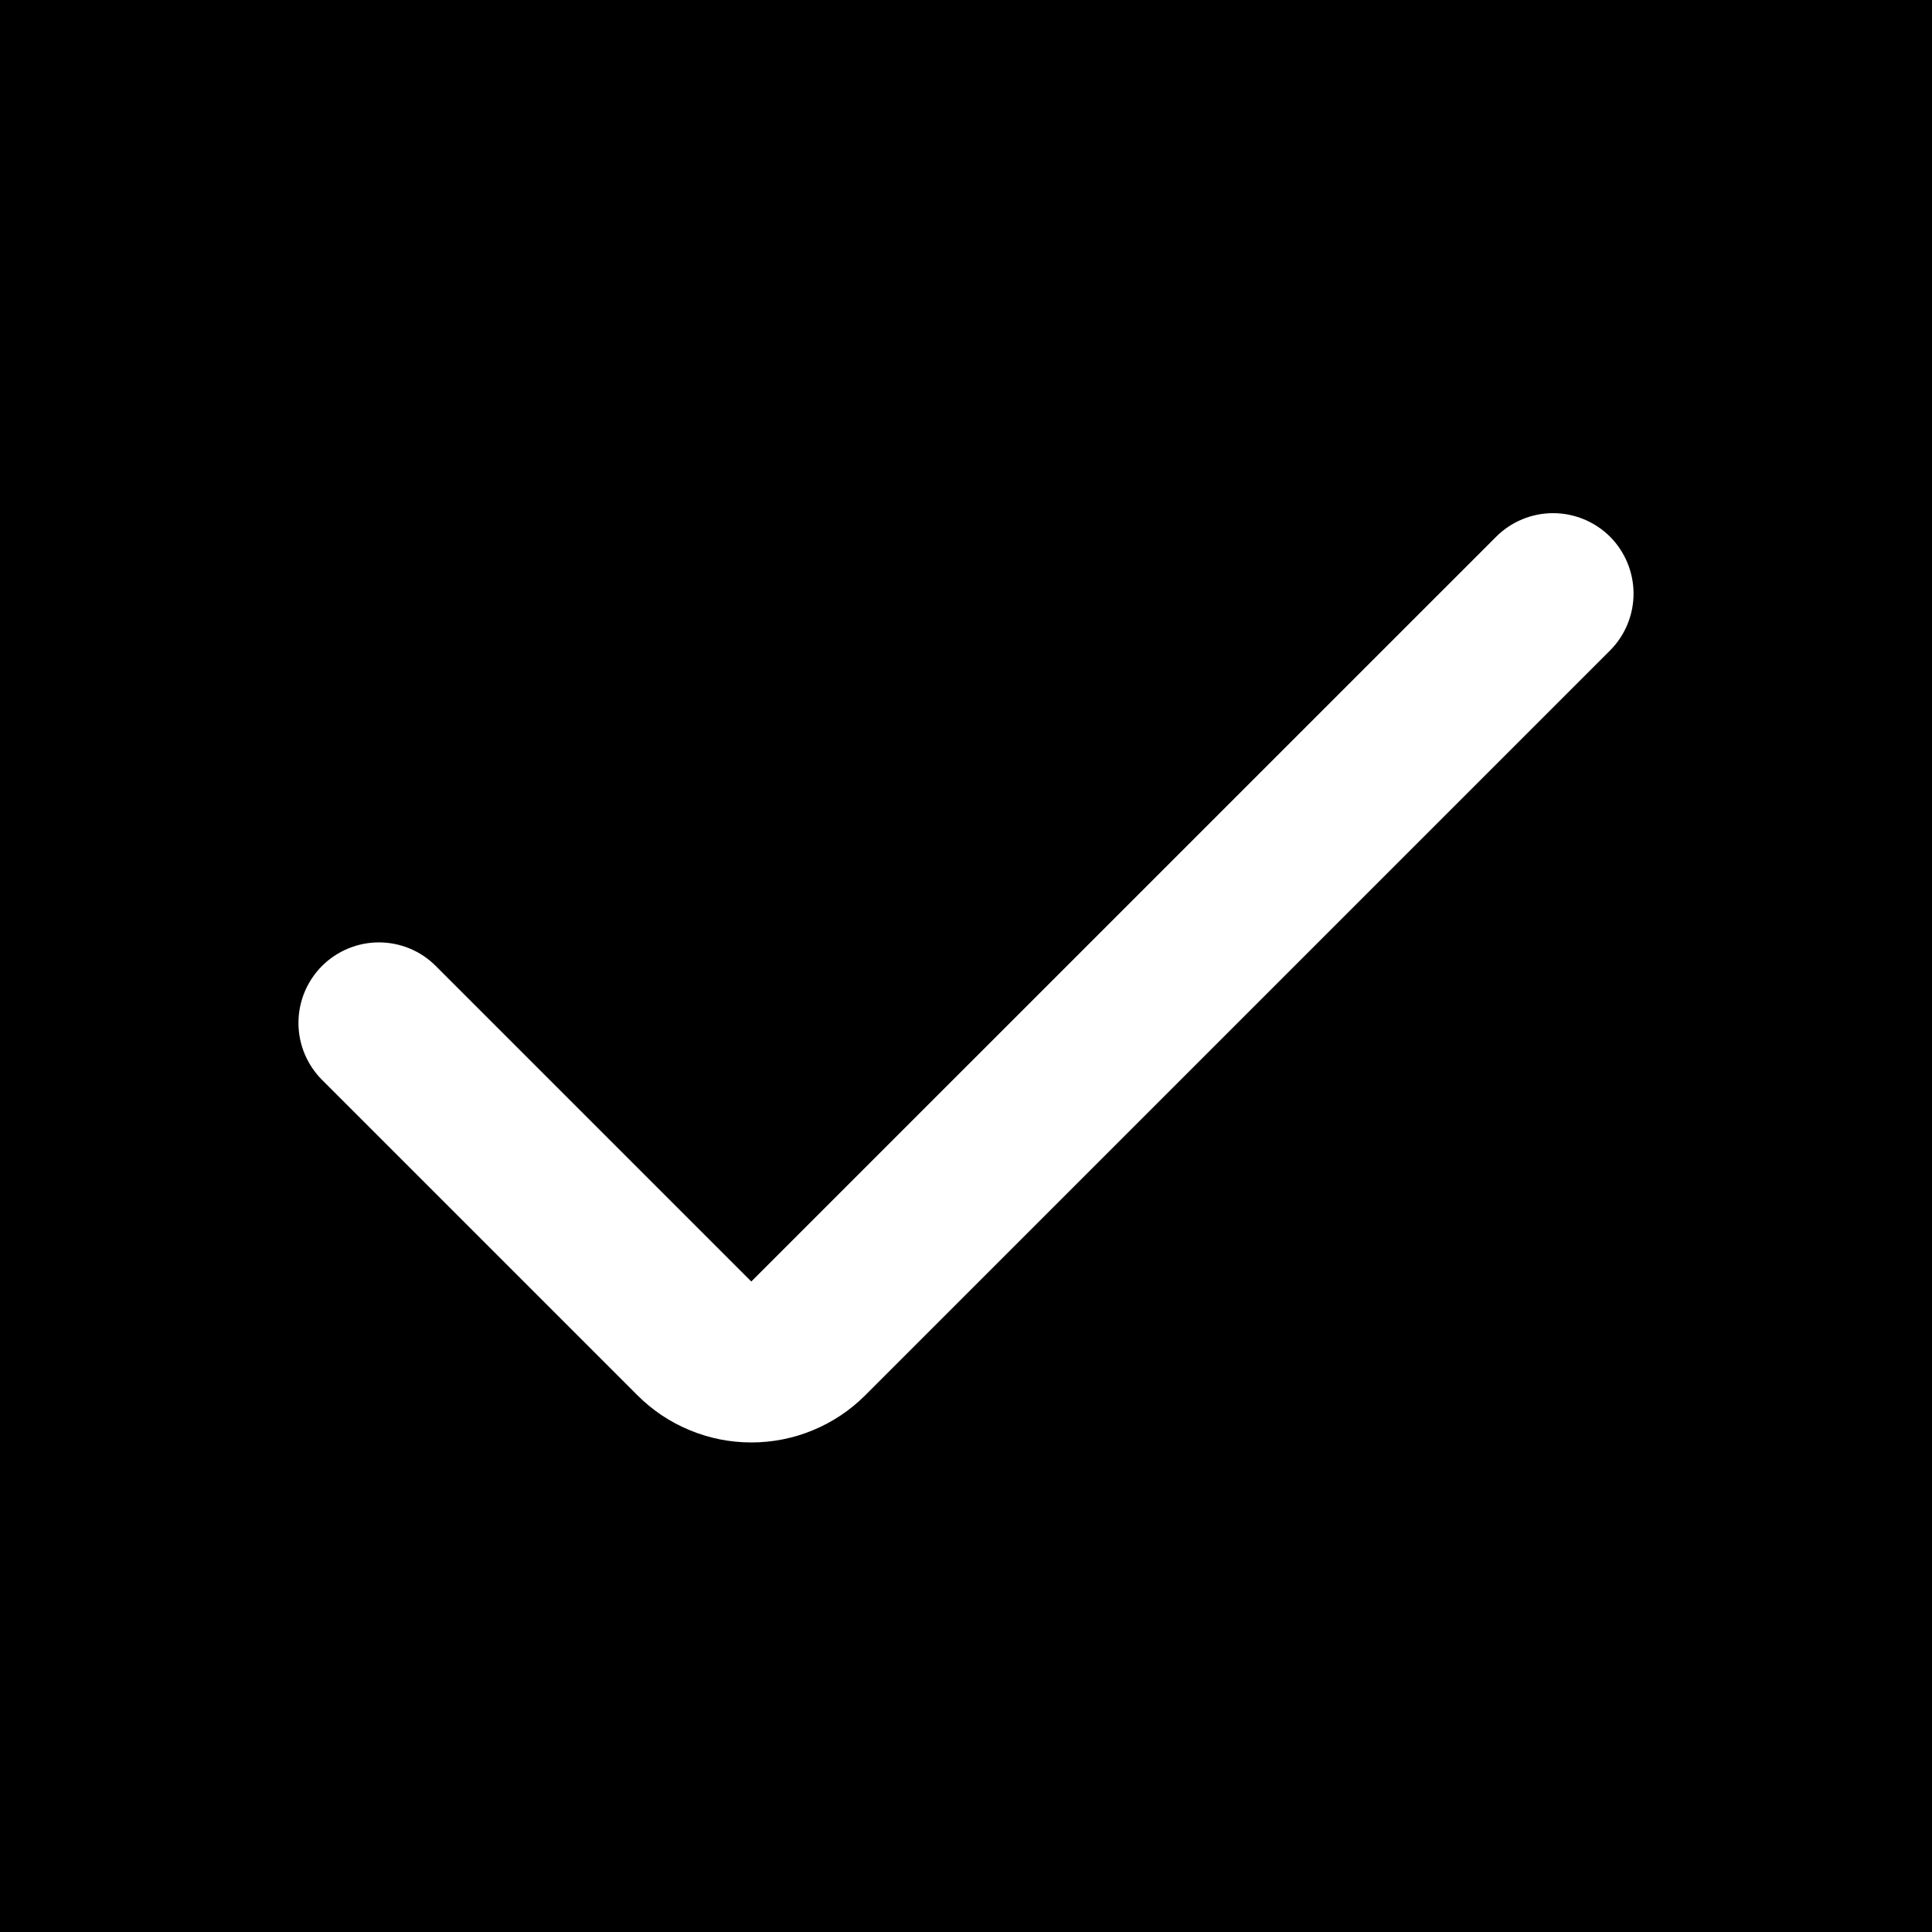
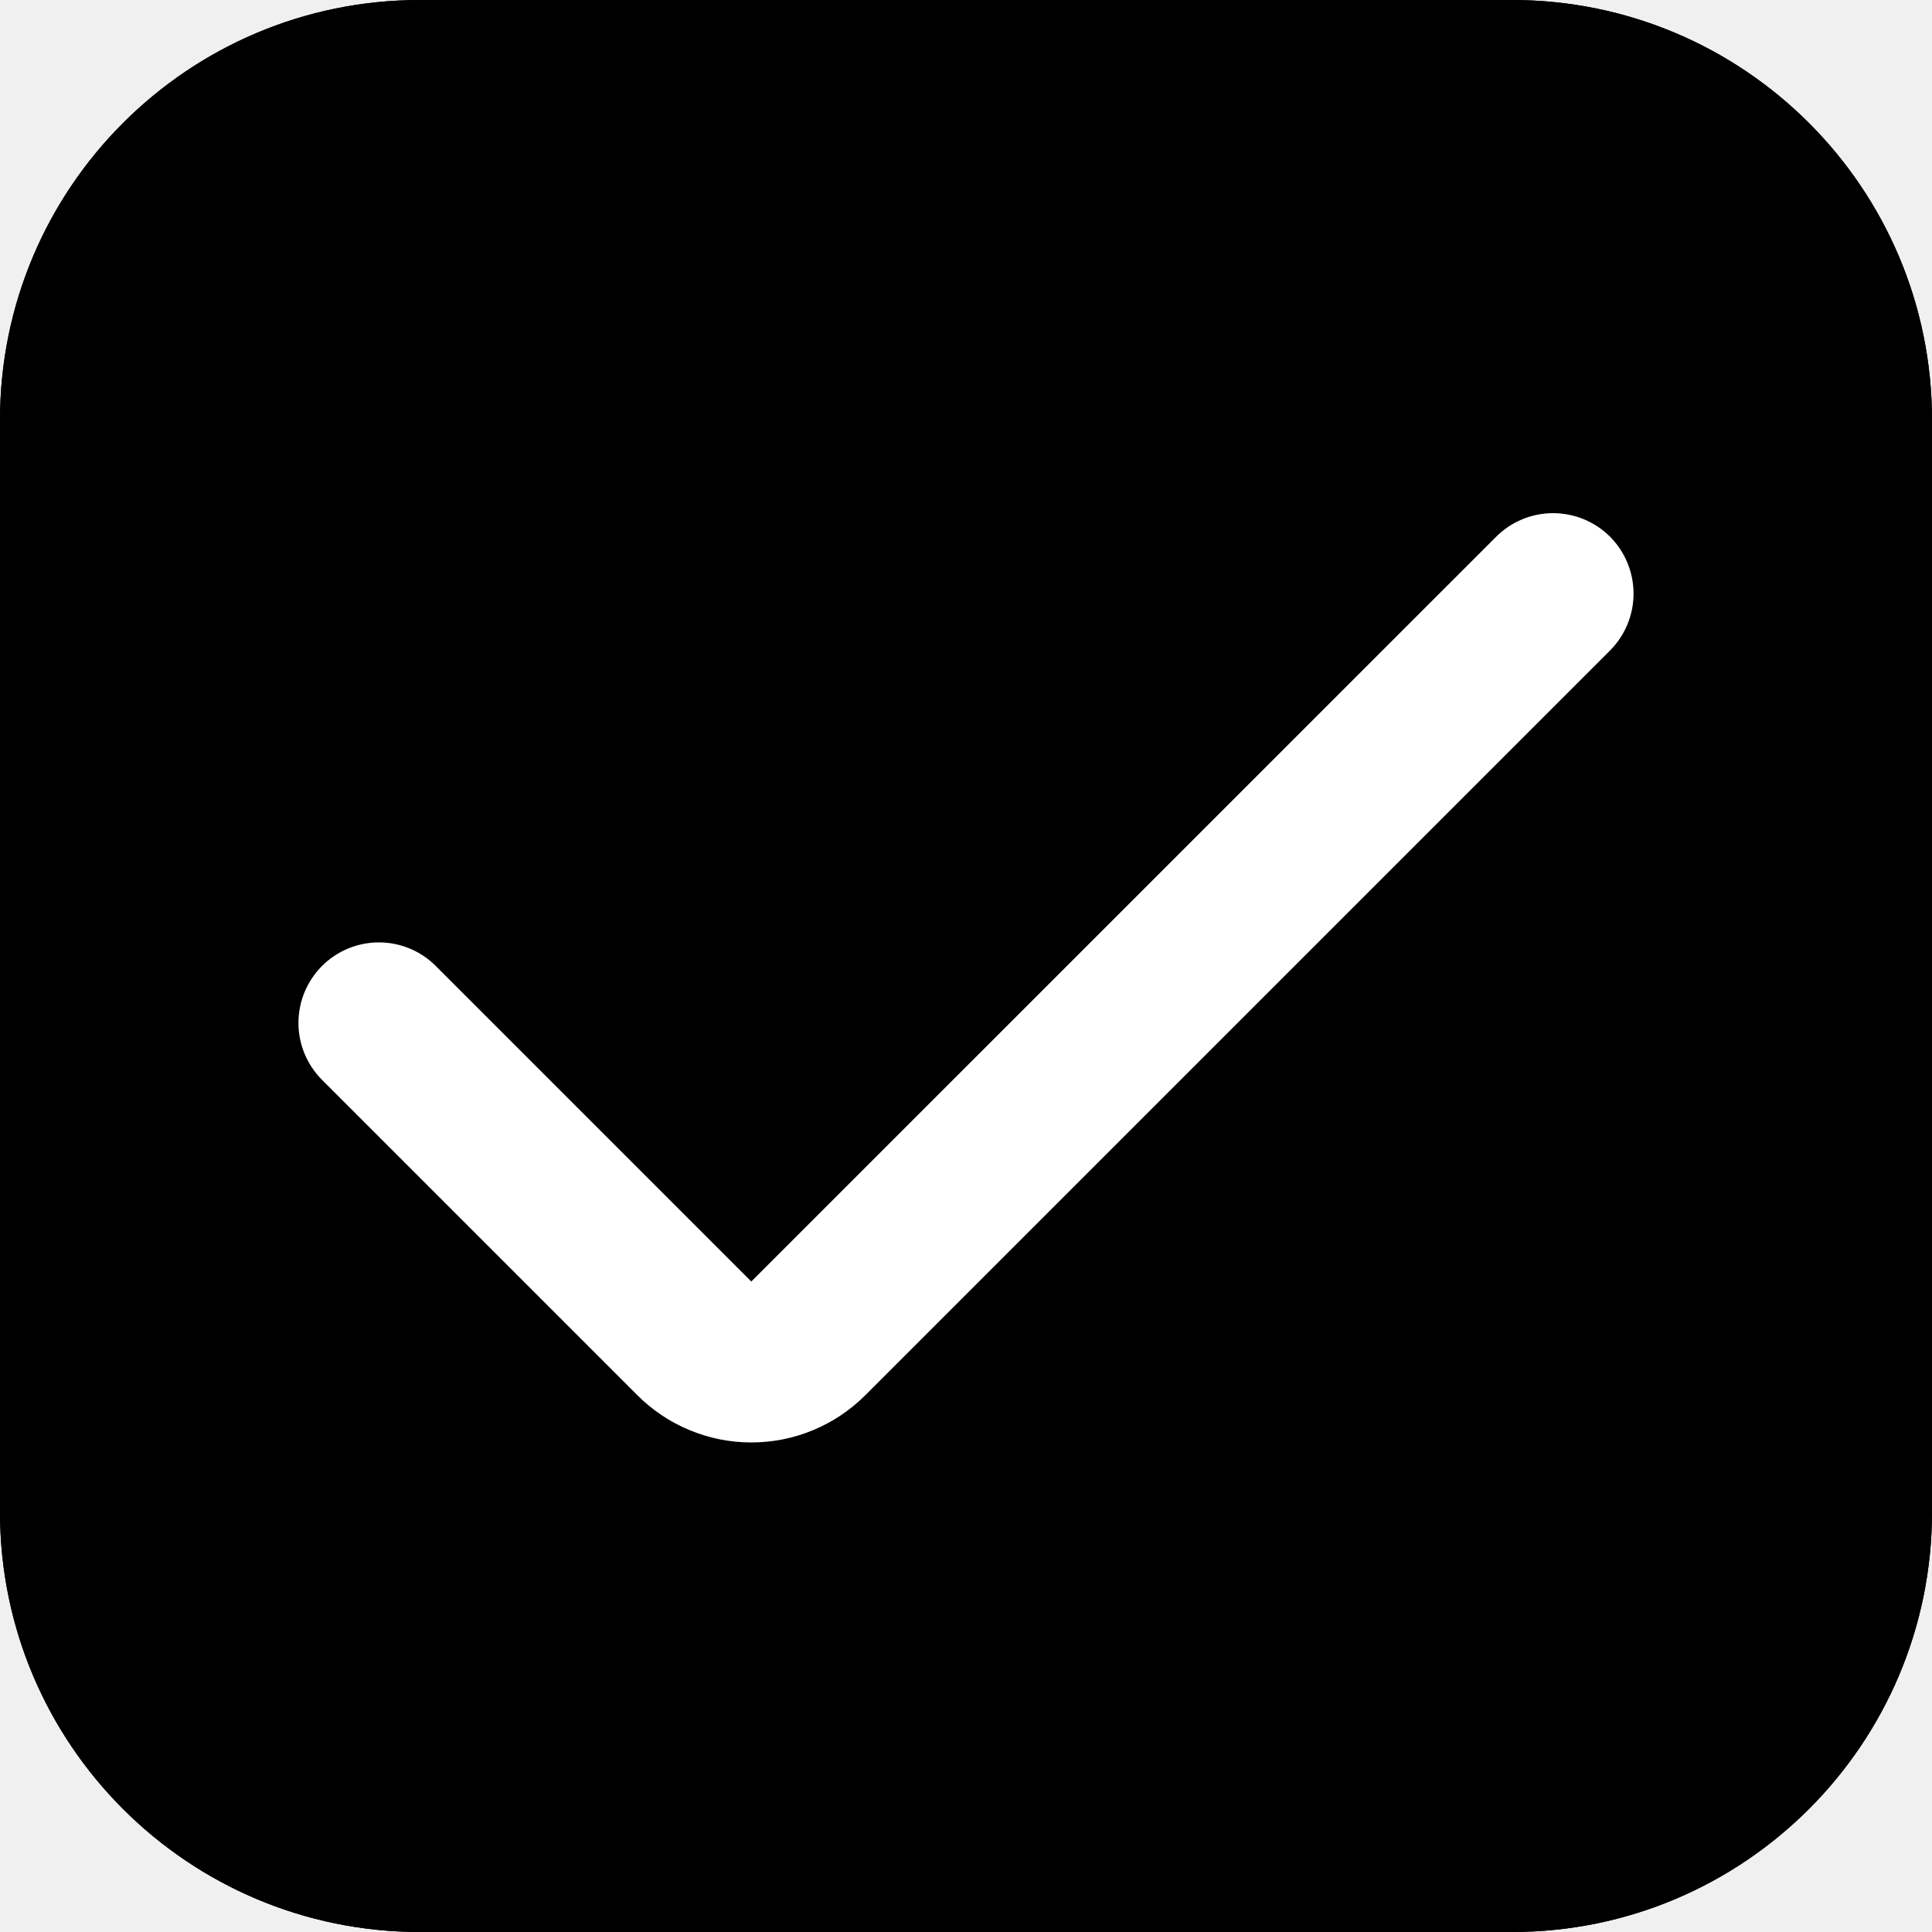
<svg xmlns="http://www.w3.org/2000/svg" width="23" height="23" viewBox="0 0 23 23" fill="none">
  <g clip-path="url(#clip0_536_1588)">
-     <rect width="23" height="23" fill="black" />
+     <rect width="23" height="23" rx="5" fill="black" />
    <path d="M18.208 0H4.792C3.521 0.002 2.303 0.507 1.405 1.405C0.507 2.303 0.002 3.521 0 4.792L0 18.208C0.002 19.479 0.507 20.697 1.405 21.595C2.303 22.493 3.521 22.998 4.792 23H18.208C19.479 22.998 20.697 22.493 21.595 21.595C22.493 20.697 22.998 19.479 23 18.208V4.792C22.998 3.521 22.493 2.303 21.595 1.405C20.697 0.507 19.479 0.002 18.208 0V0ZM21.083 18.208C21.083 18.971 20.78 19.702 20.241 20.241C19.702 20.78 18.971 21.083 18.208 21.083H4.792C4.029 21.083 3.298 20.78 2.759 20.241C2.22 19.702 1.917 18.971 1.917 18.208V4.792C1.917 4.029 2.22 3.298 2.759 2.759C3.298 2.22 4.029 1.917 4.792 1.917H18.208C18.971 1.917 19.702 2.22 20.241 2.759C20.78 3.298 21.083 4.029 21.083 4.792V18.208Z" fill="black" />
    <path d="M8.944 15.256L5.188 11.5C5.009 11.32 4.765 11.219 4.511 11.219C4.257 11.219 4.013 11.32 3.833 11.5C3.654 11.68 3.553 11.923 3.553 12.178C3.553 12.432 3.654 12.675 3.833 12.855L7.589 16.611C7.767 16.789 7.978 16.93 8.211 17.026C8.444 17.123 8.693 17.172 8.945 17.172C9.196 17.172 9.446 17.123 9.678 17.026C9.911 16.93 10.122 16.789 10.3 16.611L19.167 7.744C19.346 7.565 19.447 7.321 19.447 7.067C19.447 6.813 19.346 6.569 19.167 6.389C18.987 6.21 18.743 6.109 18.489 6.109C18.235 6.109 17.991 6.21 17.812 6.389L8.944 15.256Z" fill="white" />
  </g>
  <defs>
    <clipPath id="clip0_536_1588">
-       <rect width="23" height="23" fill="white" />
+       <rect width="23" height="23" rx="5" fill="white" />
    </clipPath>
  </defs>
</svg>
